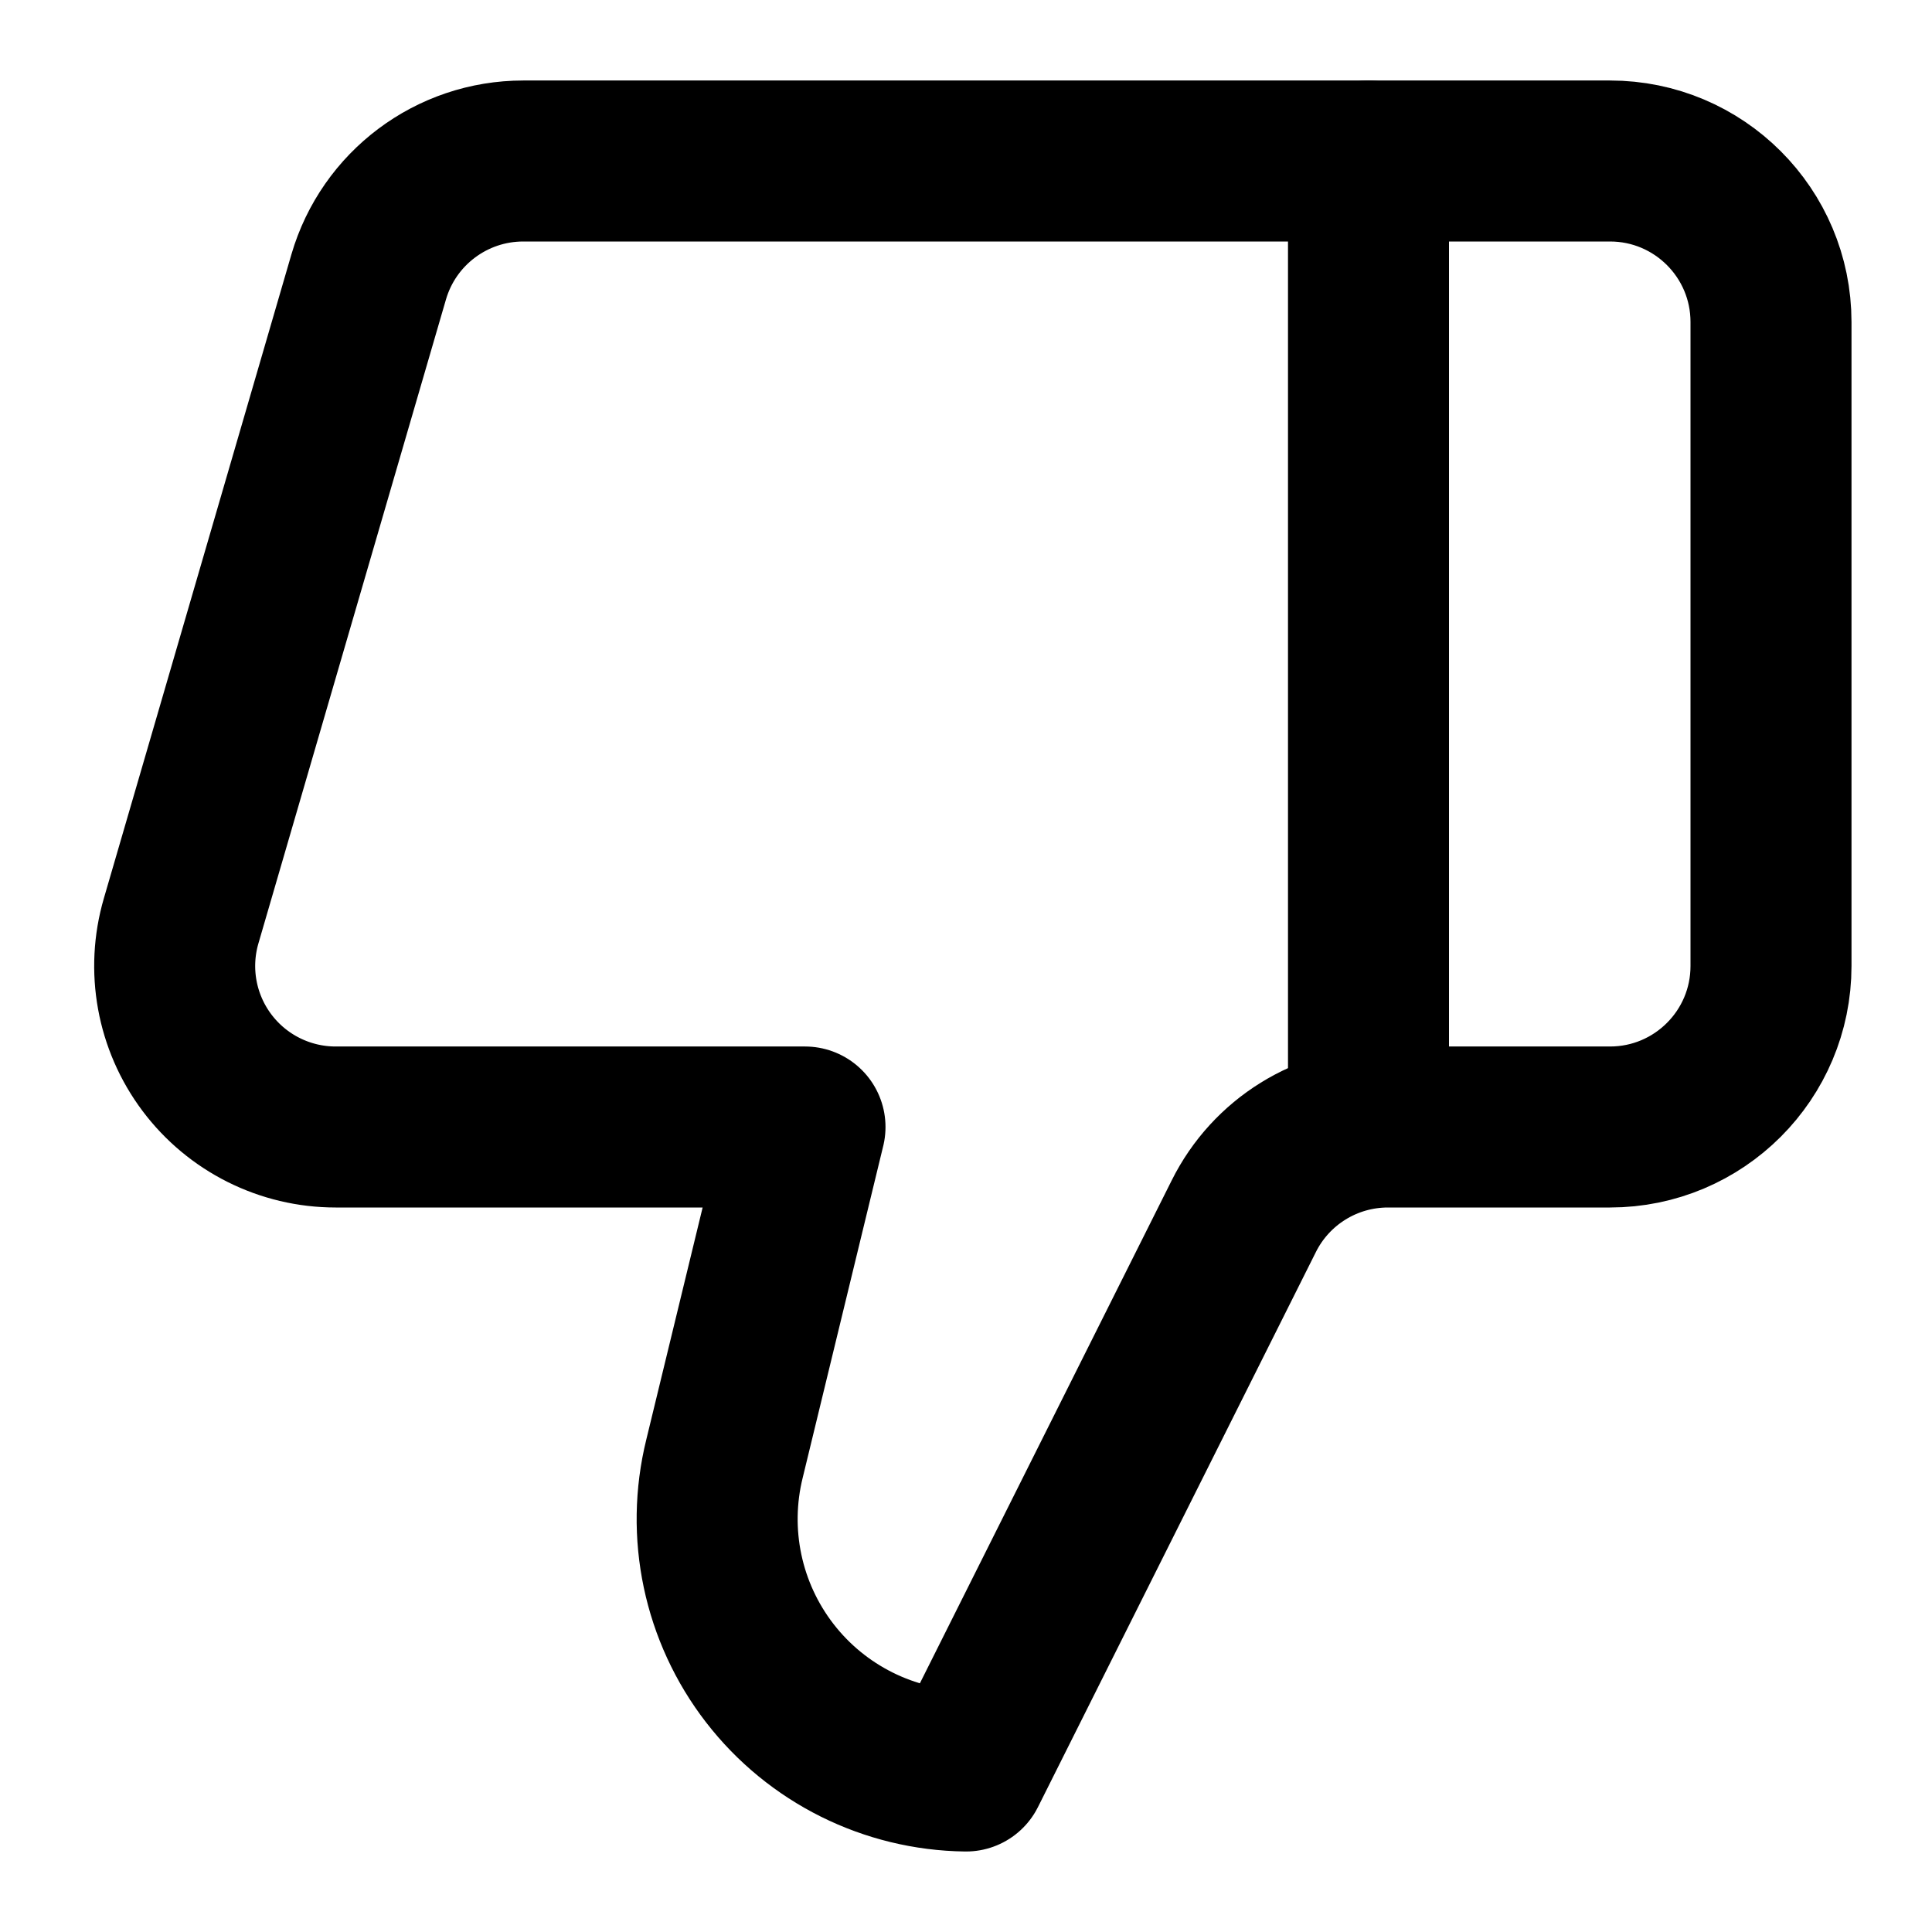
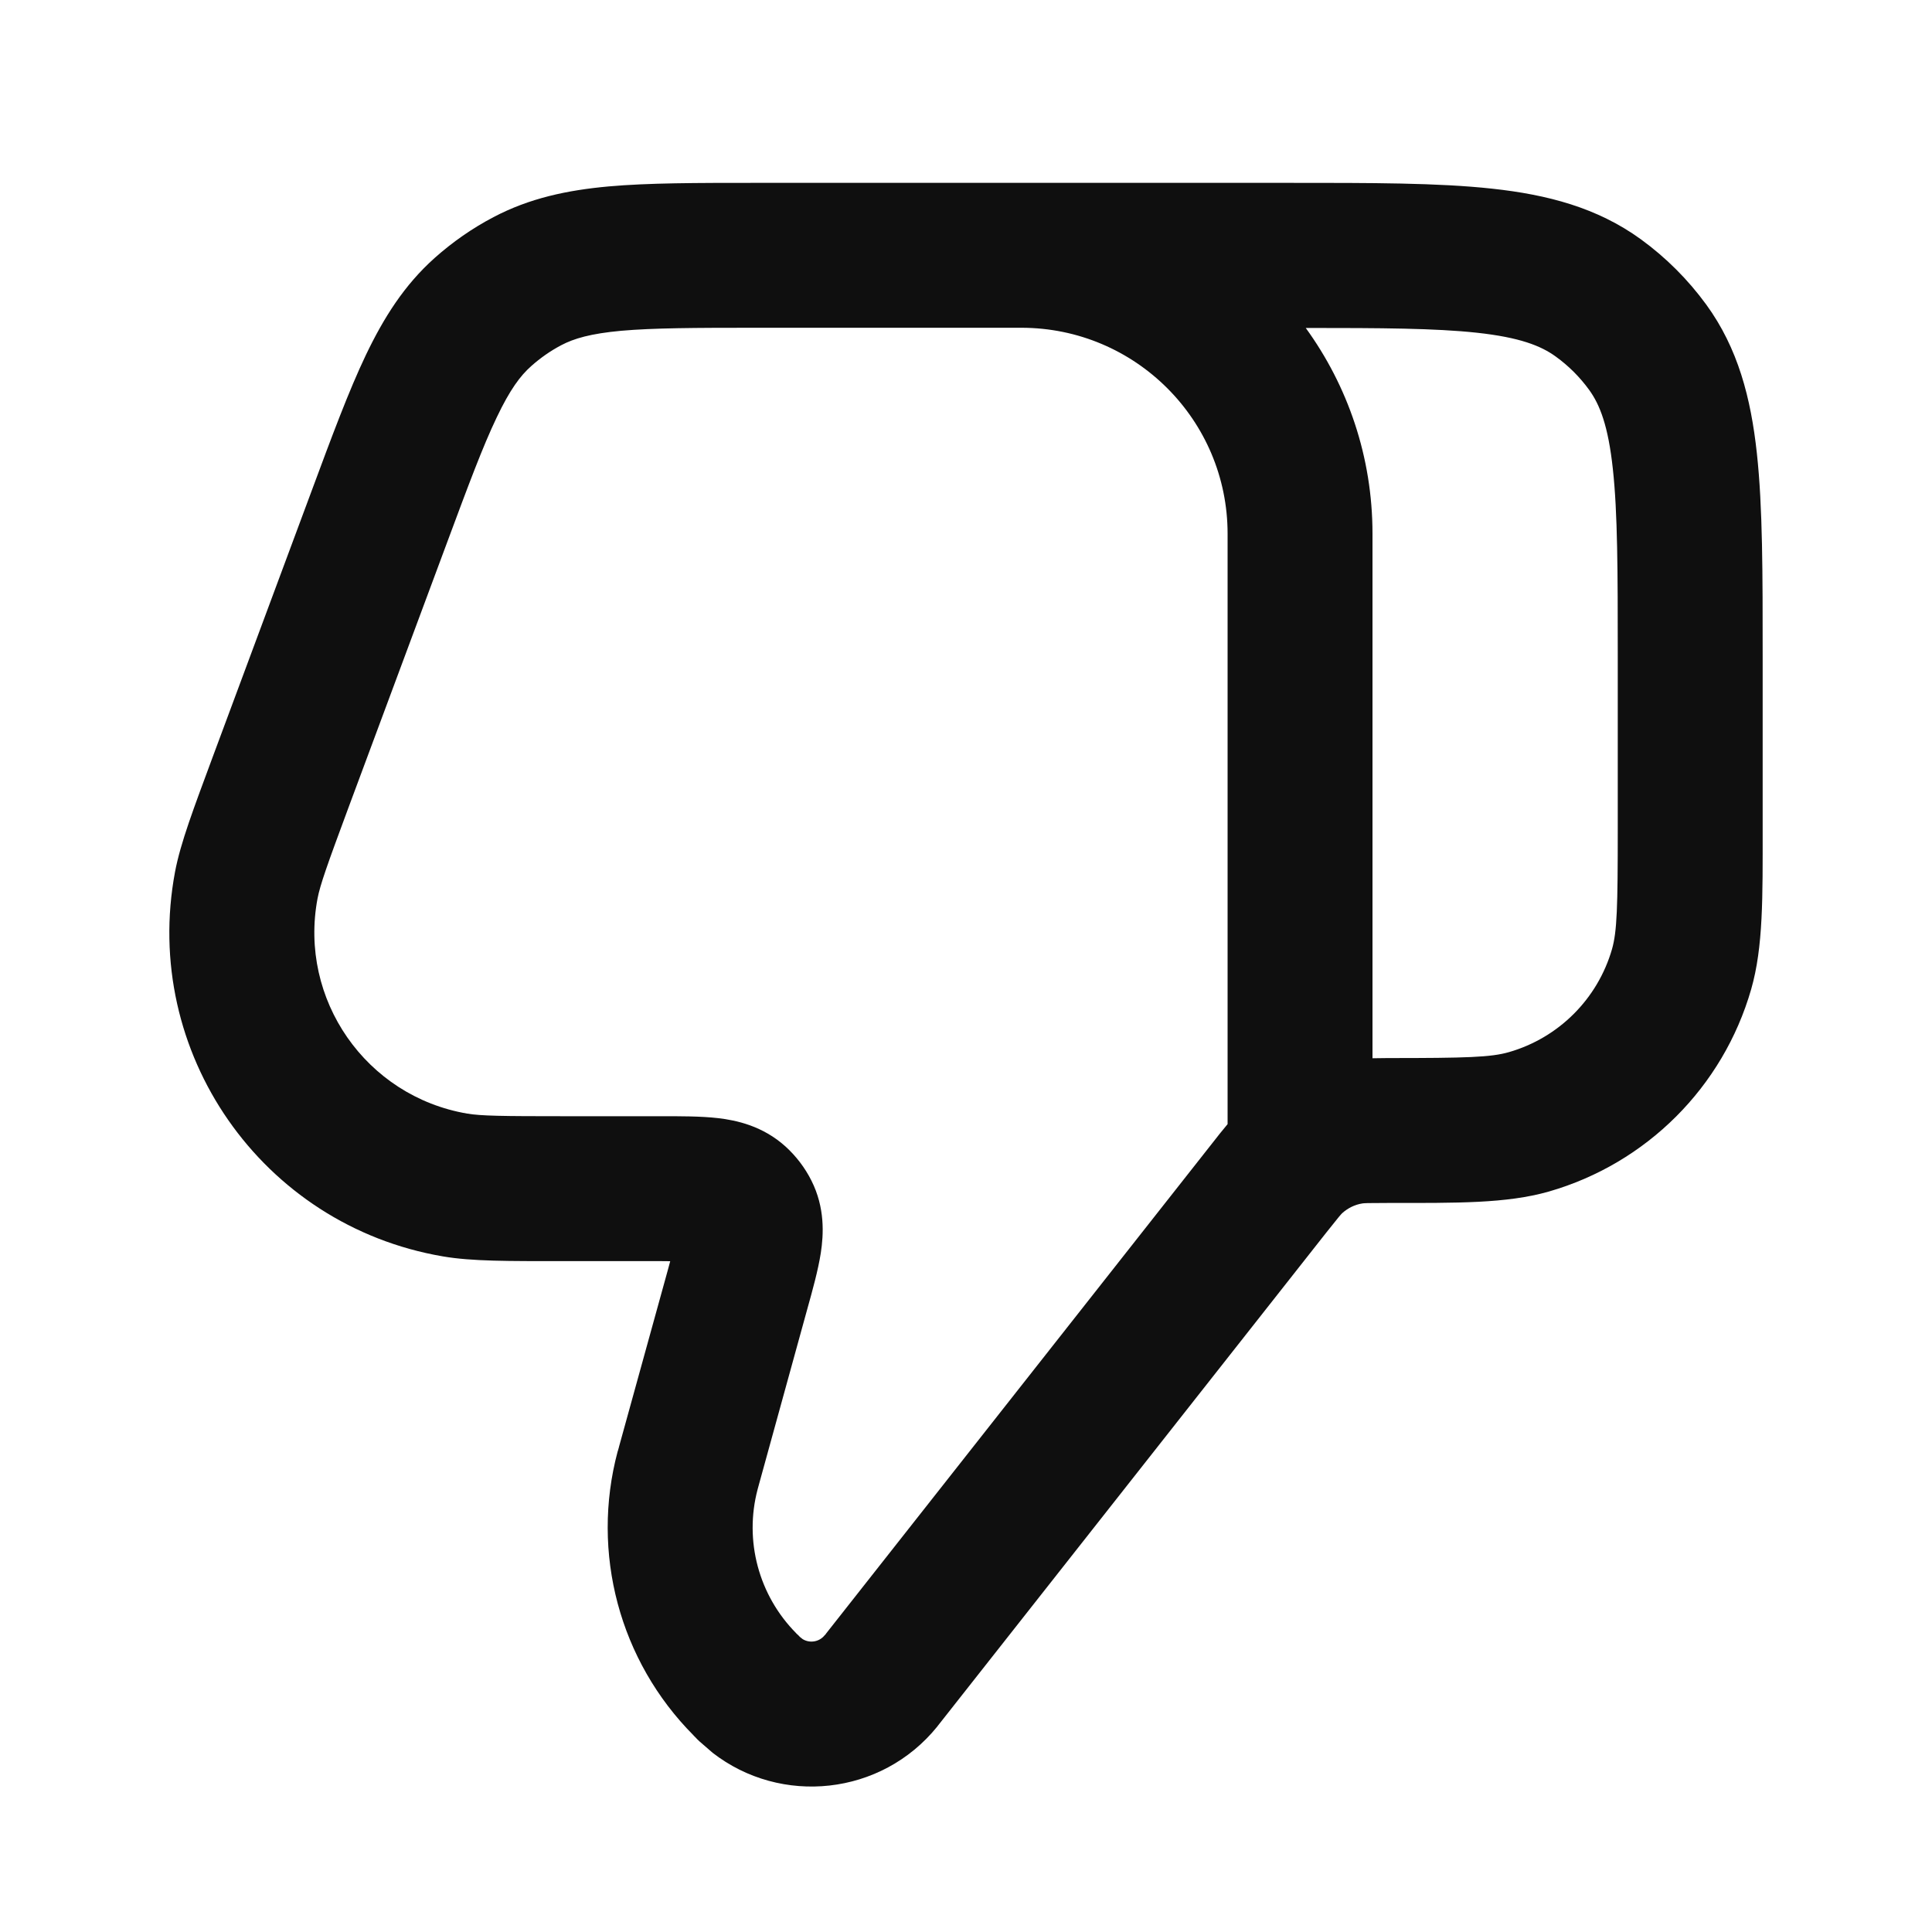
- <svg xmlns="http://www.w3.org/2000/svg" class="lucide lucide-thumbs-down" width="24" height="24" viewBox="0 0 24 24" fill="none" stroke="currentColor" stroke-width="2" stroke-linecap="round" stroke-linejoin="round">
-   <path d="M17 14V2" />
-   <path d="M9 18.12 10 14H4.17a2 2 0 0 1-1.92-2.56l2.33-8A2 2 0 0 1 6.5 2H20a2 2 0 0 1 2 2v8a2 2 0 0 1-2 2h-2.76a2 2 0 0 0-1.79 1.11L12 22a3.13 3.13 0 0 1-3-3.88Z" />
+ <svg xmlns="http://www.w3.org/2000/svg" viewBox="0 0 20 20" width="20" height="20">
+   <path d="M9.702,17.874C9.123,18.589 8.085,18.695 7.376,18.144L7.239,18.025L7.233,18.019L7.213,18L7.211,17.997L7.182,17.968L7.179,17.964C6.413,17.194 6.114,16.074 6.394,15.025L6.396,15.02L6.407,14.982V14.98L6.911,13.156C6.921,13.12 6.93,13.087 6.938,13.056C6.906,13.056 6.871,13.055 6.833,13.055H5.83C5.268,13.055 4.886,13.058 4.584,13.006C2.71,12.686 1.461,10.893 1.812,9.025C1.869,8.724 2.005,8.368 2.2,7.841L3.224,5.087C3.434,4.521 3.609,4.049 3.788,3.674C3.973,3.288 4.185,2.951 4.5,2.67C4.685,2.505 4.889,2.363 5.108,2.248C5.482,2.051 5.872,1.969 6.299,1.93C6.713,1.893 7.216,1.893 7.821,1.893H13.343C14.191,1.893 14.888,1.892 15.446,1.953C16.018,2.015 16.534,2.149 16.986,2.477C17.246,2.666 17.474,2.894 17.663,3.153C17.992,3.605 18.125,4.12 18.187,4.692C18.248,5.25 18.247,5.946 18.247,6.794V8.577C18.247,9.288 18.254,9.802 18.128,10.241C17.837,11.253 17.045,12.044 16.033,12.335C15.594,12.46 15.08,12.453 14.368,12.453C14.149,12.453 14.122,12.455 14.103,12.458C14.025,12.47 13.953,12.506 13.894,12.559C13.881,12.572 13.863,12.591 13.727,12.763L9.726,17.843L9.725,17.844L9.707,17.867L9.702,17.874ZM12.708,5.525C12.708,4.349 11.753,3.393 10.573,3.393H7.821C7.189,3.393 6.764,3.395 6.433,3.424C6.115,3.453 5.941,3.504 5.809,3.574C5.697,3.633 5.593,3.706 5.499,3.79C5.387,3.889 5.279,4.033 5.142,4.321C4.998,4.621 4.85,5.019 4.63,5.611L3.606,8.364C3.386,8.957 3.314,9.16 3.287,9.302C3.091,10.345 3.788,11.349 4.837,11.528C4.98,11.552 5.197,11.555 5.83,11.555H6.833C7.035,11.555 7.253,11.554 7.434,11.575C7.625,11.597 7.896,11.656 8.131,11.868C8.241,11.968 8.332,12.087 8.399,12.22C8.542,12.503 8.526,12.78 8.497,12.97C8.469,13.15 8.41,13.361 8.356,13.555L7.853,15.38L7.843,15.417C7.702,15.949 7.854,16.516 8.243,16.908V16.909L8.266,16.93L8.28,16.945L8.309,16.968C8.382,17.013 8.48,16.998 8.536,16.929L8.549,16.916L8.548,16.915L12.549,11.835C12.601,11.768 12.654,11.701 12.708,11.637V5.525ZM16.747,6.794C16.747,5.912 16.746,5.311 16.696,4.853C16.648,4.409 16.562,4.189 16.45,4.035C16.354,3.903 16.238,3.787 16.105,3.691C15.951,3.579 15.73,3.492 15.285,3.444C14.857,3.398 14.305,3.395 13.517,3.395C13.951,3.993 14.208,4.729 14.208,5.525V10.955C14.261,10.954 14.315,10.953 14.368,10.953C15.183,10.953 15.434,10.945 15.619,10.892C16.135,10.744 16.538,10.341 16.687,9.827C16.74,9.642 16.747,9.392 16.747,8.577V6.794Z" fill="#0f0f0f" />
</svg>
